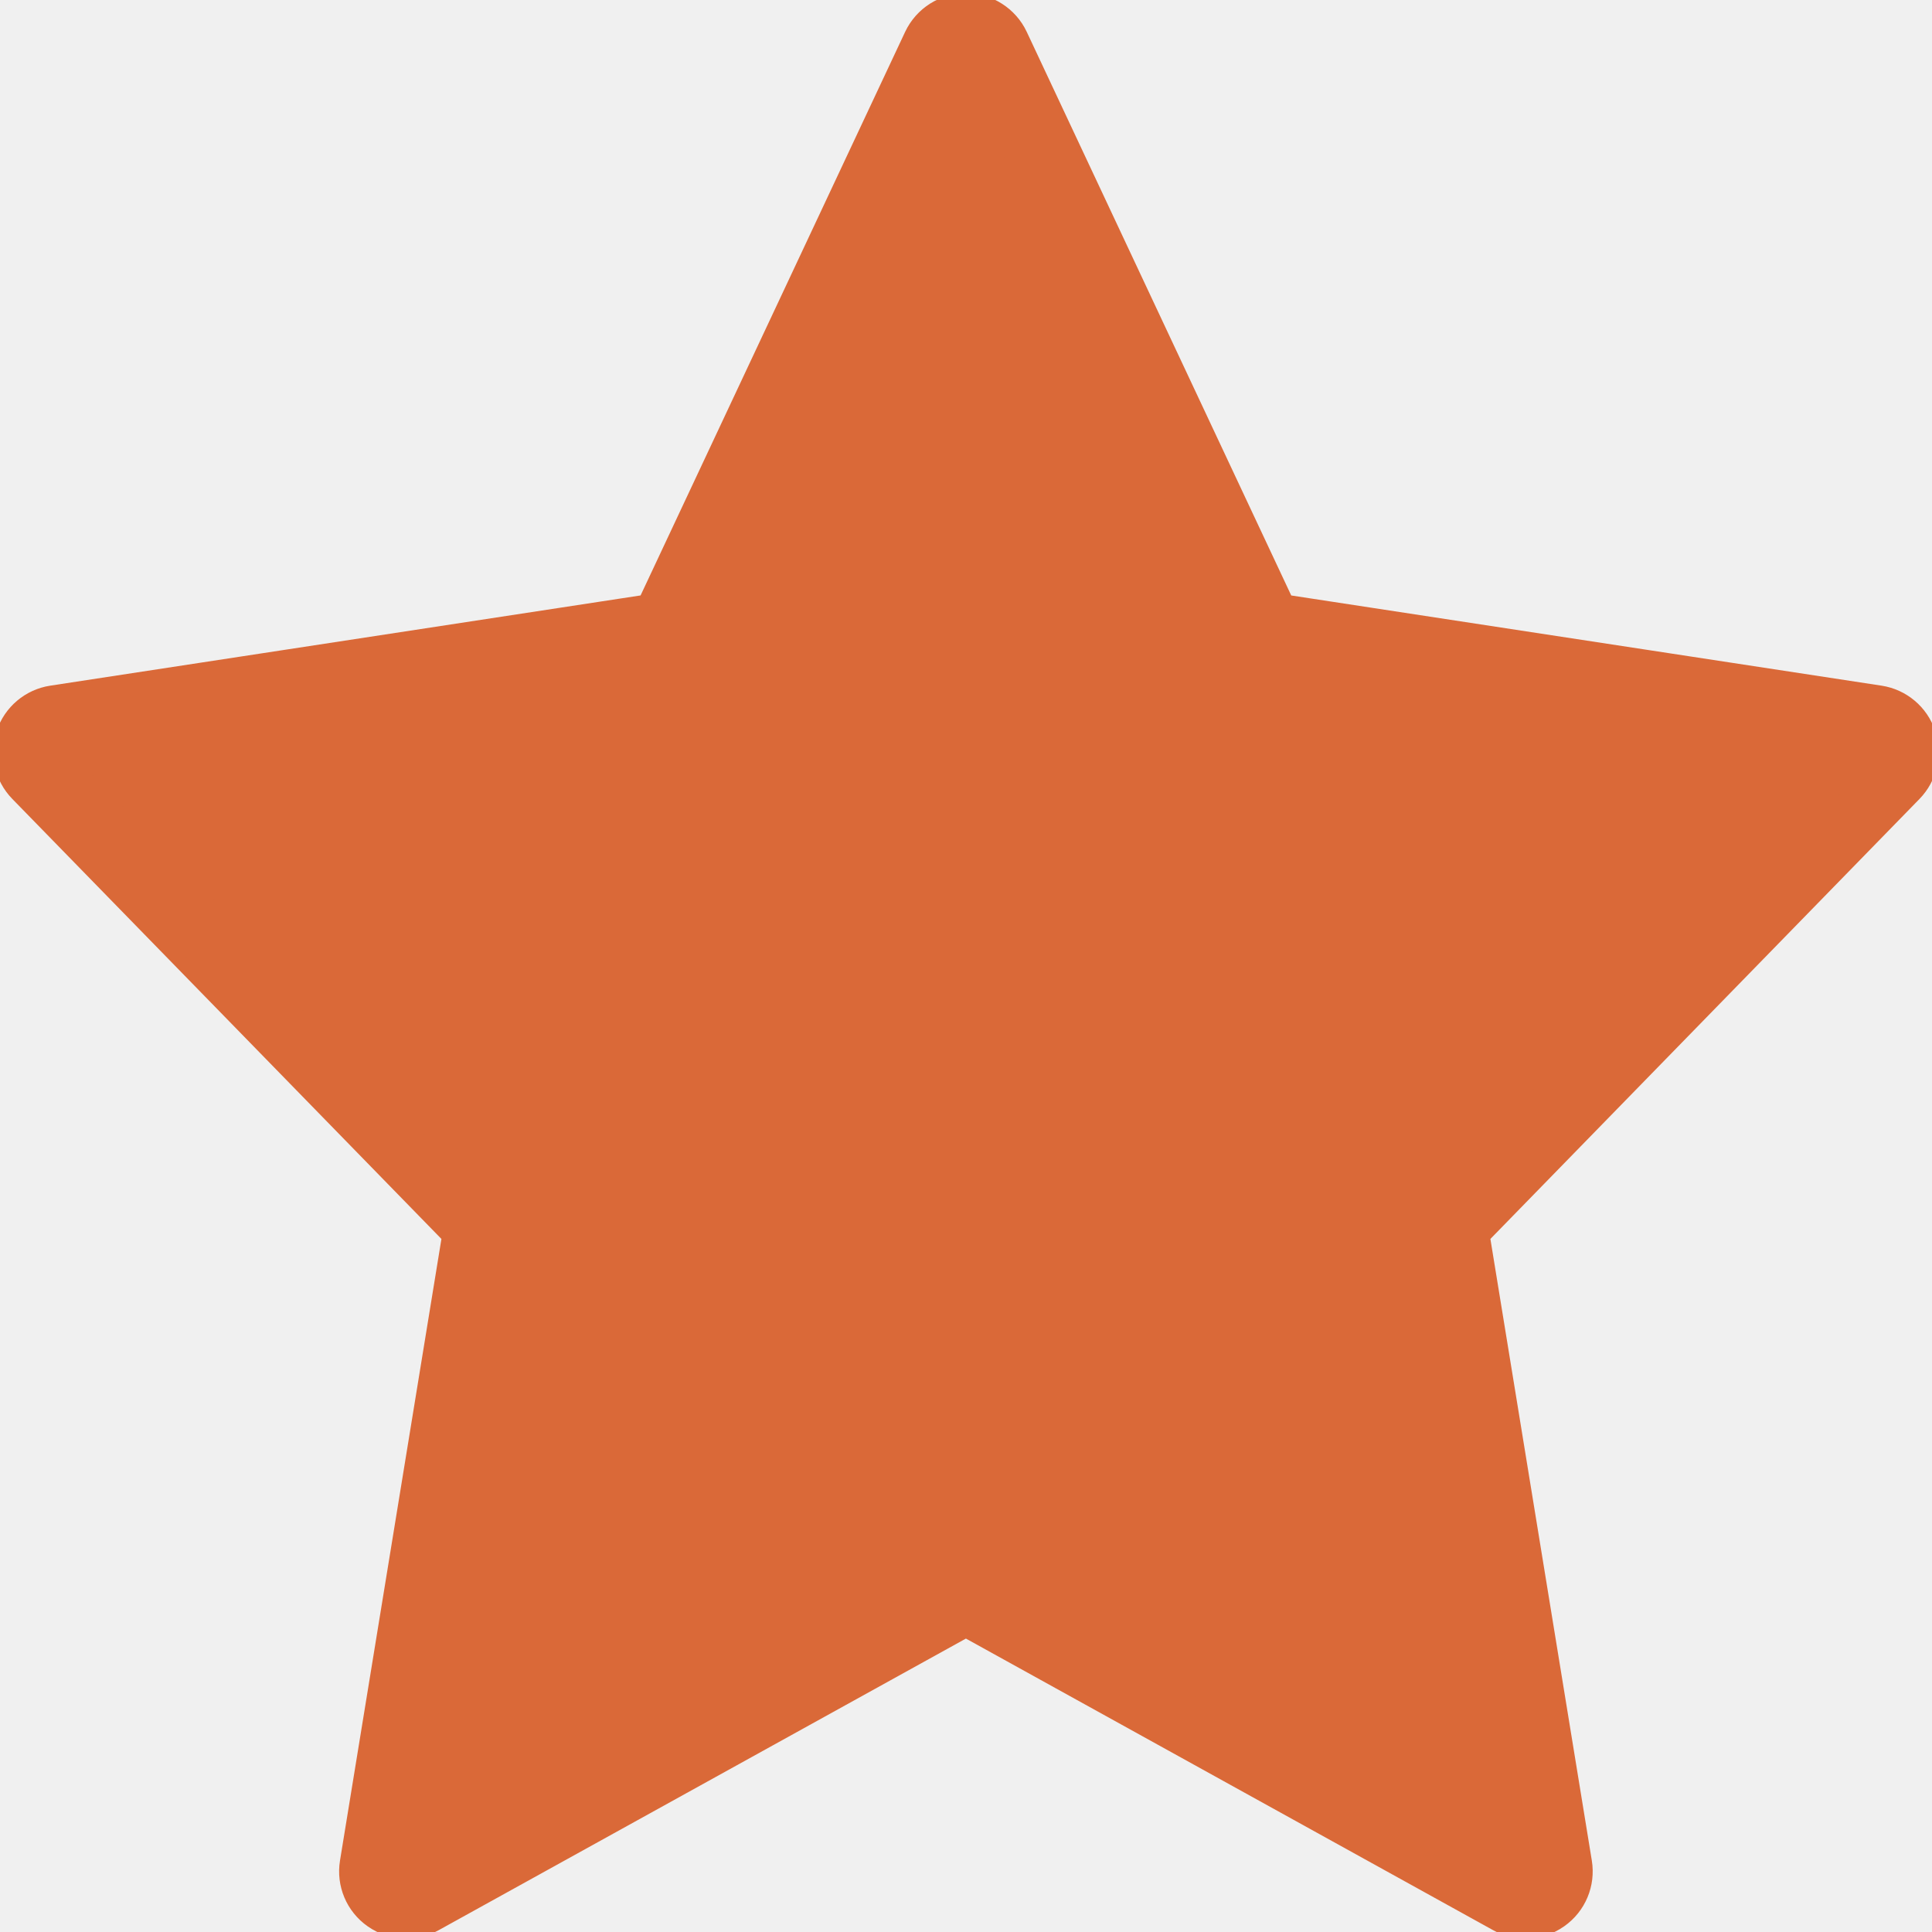
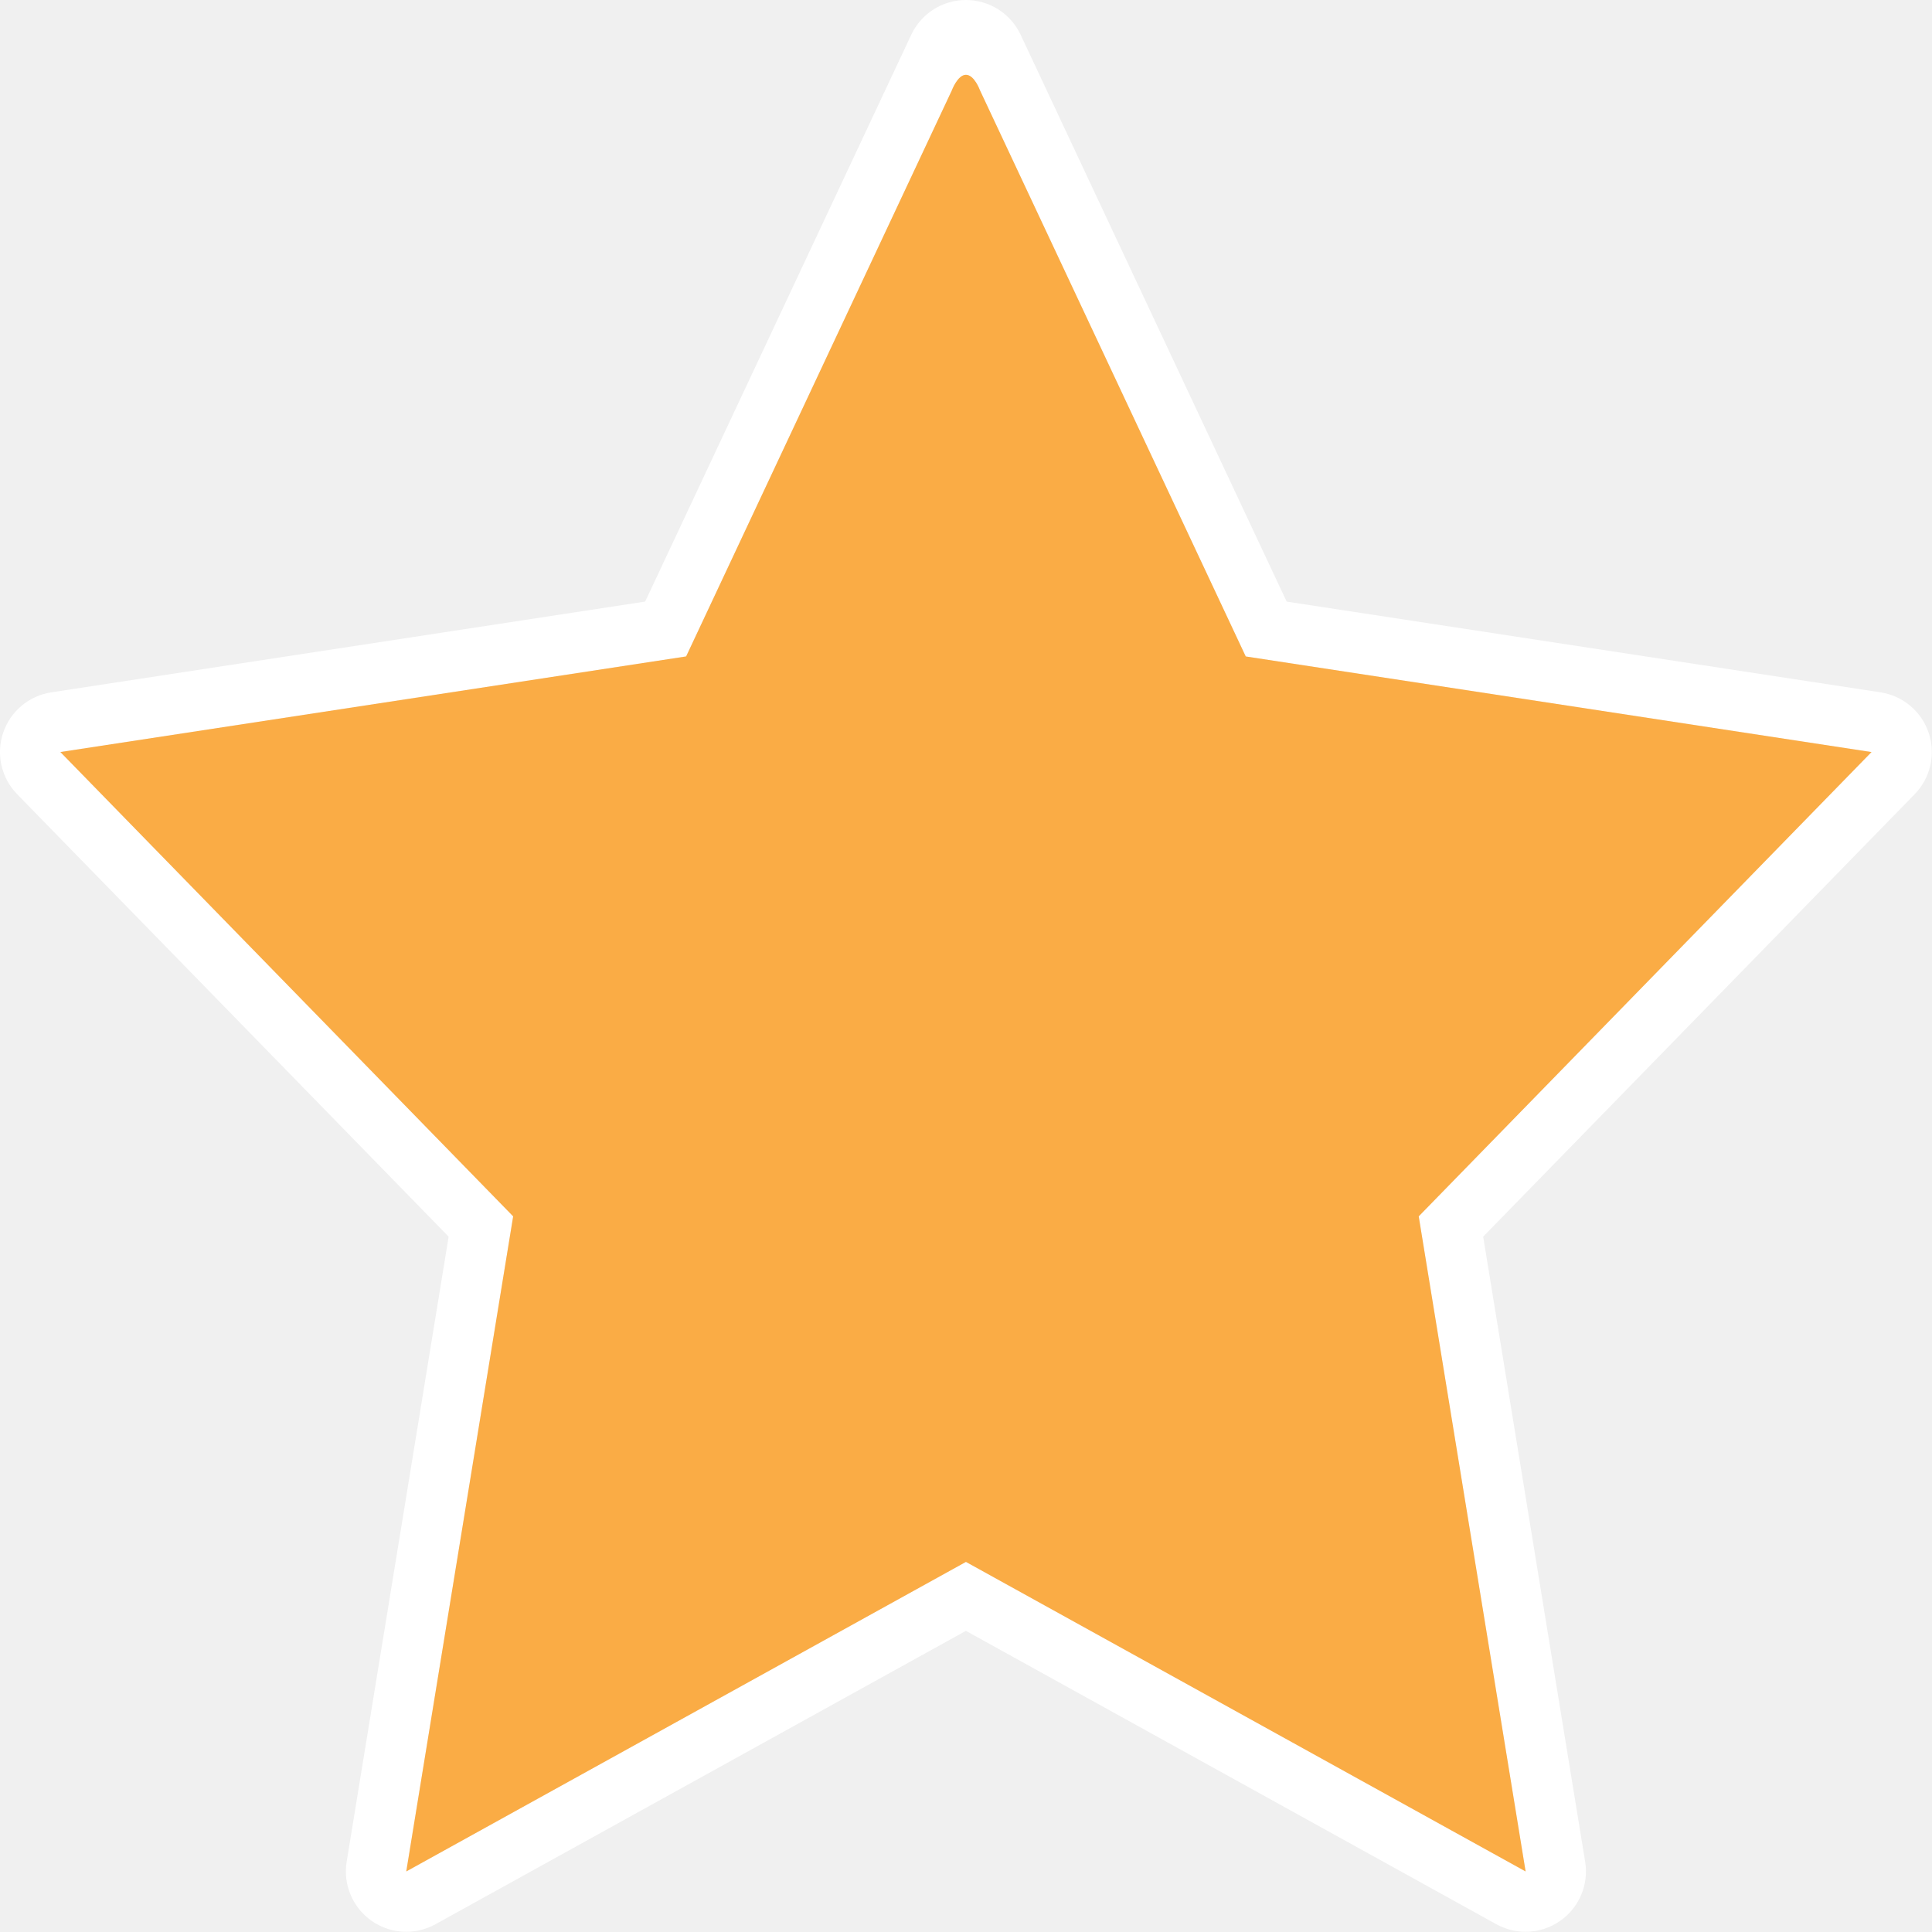
- <svg xmlns="http://www.w3.org/2000/svg" version="1.0" id="Layer_1" viewBox="0 0 64.00 64.00" enable-background="new 0 0 64 64" xml:space="preserve" fill="#DA6938" stroke="#DA6938" stroke-width="0.448">
+ <svg xmlns="http://www.w3.org/2000/svg" version="1.0" id="Layer_1" viewBox="0 0 64 64" enable-background="new 0 0 64 64" xml:space="preserve" fill="#000000">
  <g id="SVGRepo_bgCarrier" stroke-width="0" />
  <g id="SVGRepo_tracerCarrier" stroke-linecap="round" stroke-linejoin="round" />
  <g id="SVGRepo_iconCarrier">
    <g>
-       <path fill="#DA6938394240#DA6938DA6938394240" d="M31.998,2.478c0.279,0,0.463,0.509,0.463,0.509l8.806,18.759l20.729,3.167l-14.999,15.38l3.541,21.701 l-18.54-10.254l-18.54,10.254l3.541-21.701L2,24.912l20.729-3.167l8.798-18.743C31.527,3.002,31.719,2.478,31.998,2.478 M31.998,0 c-0.775,0-1.48,0.448-1.811,1.15l-8.815,18.778L1.698,22.935c-0.741,0.113-1.356,0.632-1.595,1.343 c-0.238,0.71-0.059,1.494,0.465,2.031l14.294,14.657L11.484,61.67c-0.124,0.756,0.195,1.517,0.822,1.957 c0.344,0.243,0.747,0.366,1.151,0.366c0.332,0,0.666-0.084,0.968-0.25l17.572-9.719l17.572,9.719 c0.302,0.166,0.636,0.25,0.968,0.25c0.404,0,0.808-0.123,1.151-0.366c0.627-0.44,0.946-1.201,0.822-1.957l-3.378-20.704 l14.294-14.657c0.523-0.537,0.703-1.321,0.465-2.031c-0.238-0.711-0.854-1.229-1.595-1.343l-19.674-3.006L33.809,1.15 C33.479,0.448,32.773,0,31.998,0L31.998,0z" />
-       <path fill="#DA6938394240#DA6938DA6938" d="M31.998,2.478c0.279,0,0.463,0.509,0.463,0.509l8.806,18.759l20.729,3.167l-14.999,15.38l3.541,21.701 l-18.54-10.254l-18.54,10.254l3.541-21.701L2,24.912l20.729-3.167l8.798-18.743C31.527,3.002,31.719,2.478,31.998,2.478" />
+       <path fill="#ffffff" d="M31.998,2.478c0.279,0,0.463,0.509,0.463,0.509l8.806,18.759l20.729,3.167l-14.999,15.38l3.541,21.701 l-18.54-10.254l-18.54,10.254l3.541-21.701L2,24.912l20.729-3.167l8.798-18.743C31.527,3.002,31.719,2.478,31.998,2.478 M31.998,0 c-0.775,0-1.48,0.448-1.811,1.15l-8.815,18.778L1.698,22.935c-0.741,0.113-1.356,0.632-1.595,1.343 c-0.238,0.71-0.059,1.494,0.465,2.031l14.294,14.657L11.484,61.67c-0.124,0.756,0.195,1.517,0.822,1.957 c0.344,0.243,0.747,0.366,1.151,0.366c0.332,0,0.666-0.084,0.968-0.25l17.572-9.719l17.572,9.719 c0.302,0.166,0.636,0.25,0.968,0.25c0.404,0,0.808-0.123,1.151-0.366c0.627-0.44,0.946-1.201,0.822-1.957l-3.378-20.704 l14.294-14.657c0.523-0.537,0.703-1.321,0.465-2.031c-0.238-0.711-0.854-1.229-1.595-1.343l-19.674-3.006L33.809,1.15 C33.479,0.448,32.773,0,31.998,0L31.998,0z" />
+       <path fill="#FAAC45" d="M31.998,2.478c0.279,0,0.463,0.509,0.463,0.509l8.806,18.759l20.729,3.167l-14.999,15.38l3.541,21.701 l-18.54-10.254l-18.54,10.254l3.541-21.701L2,24.912l20.729-3.167l8.798-18.743C31.527,3.002,31.719,2.478,31.998,2.478" />
    </g>
  </g>
</svg>
